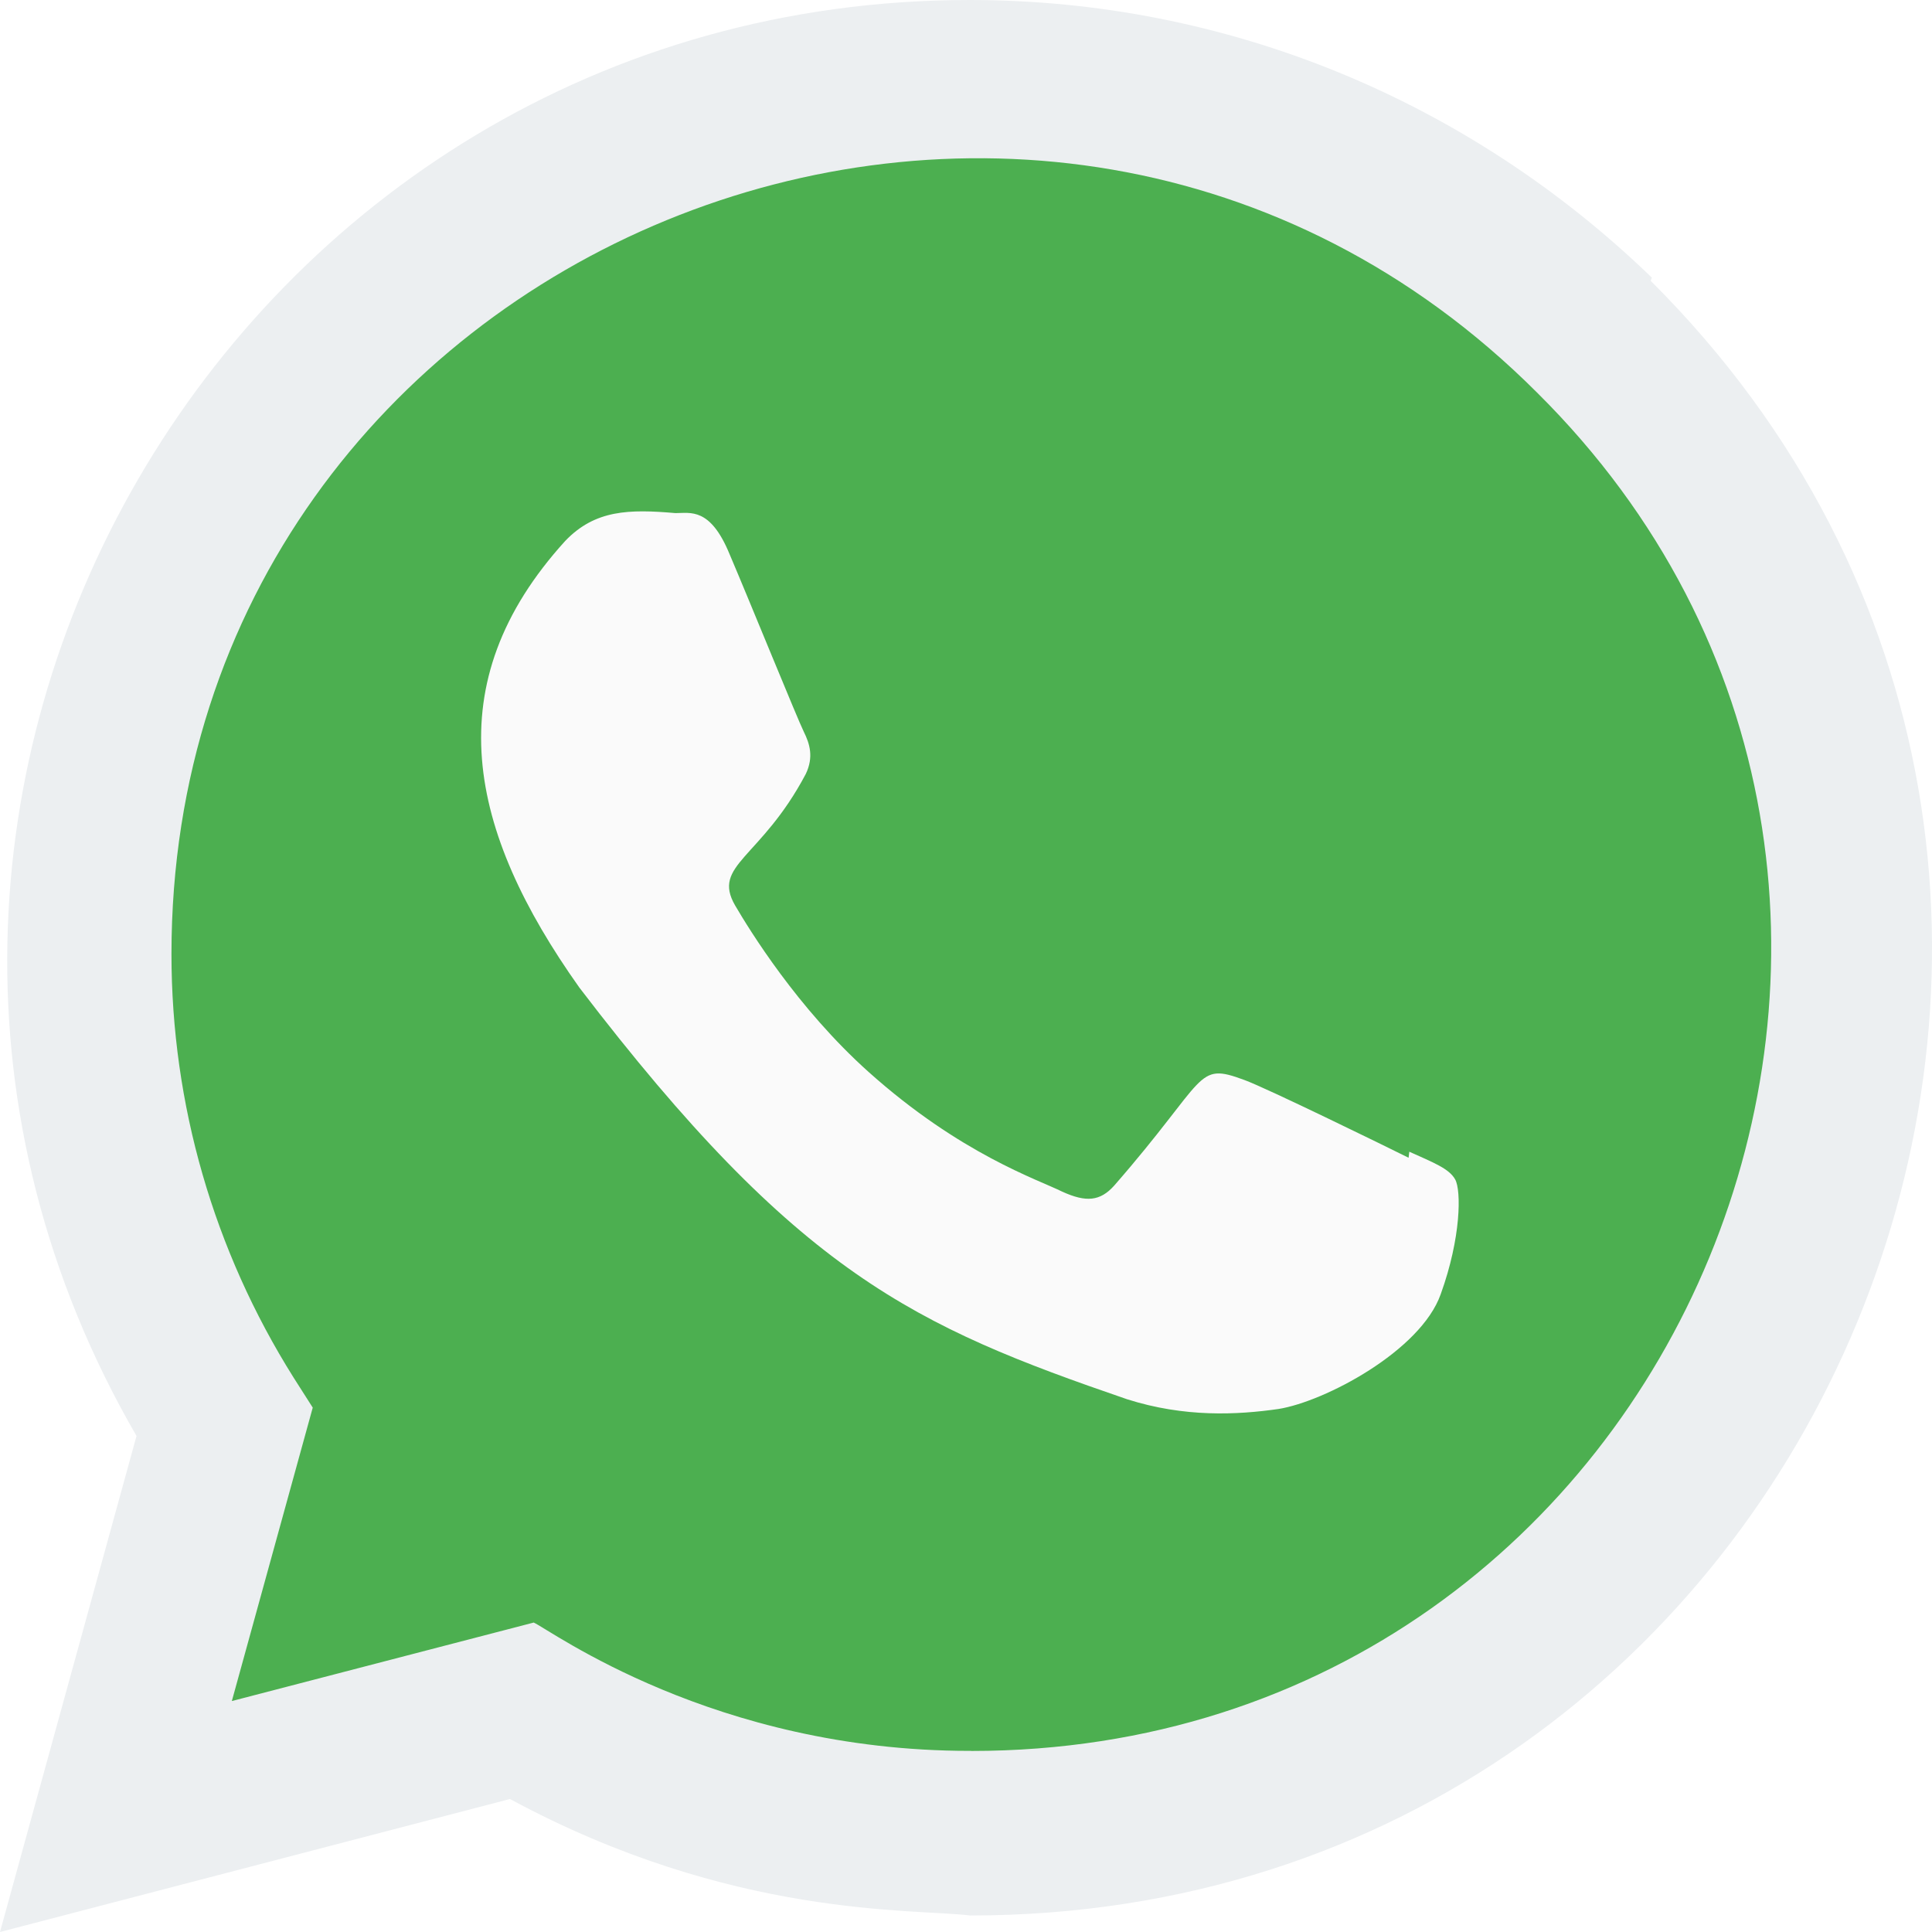
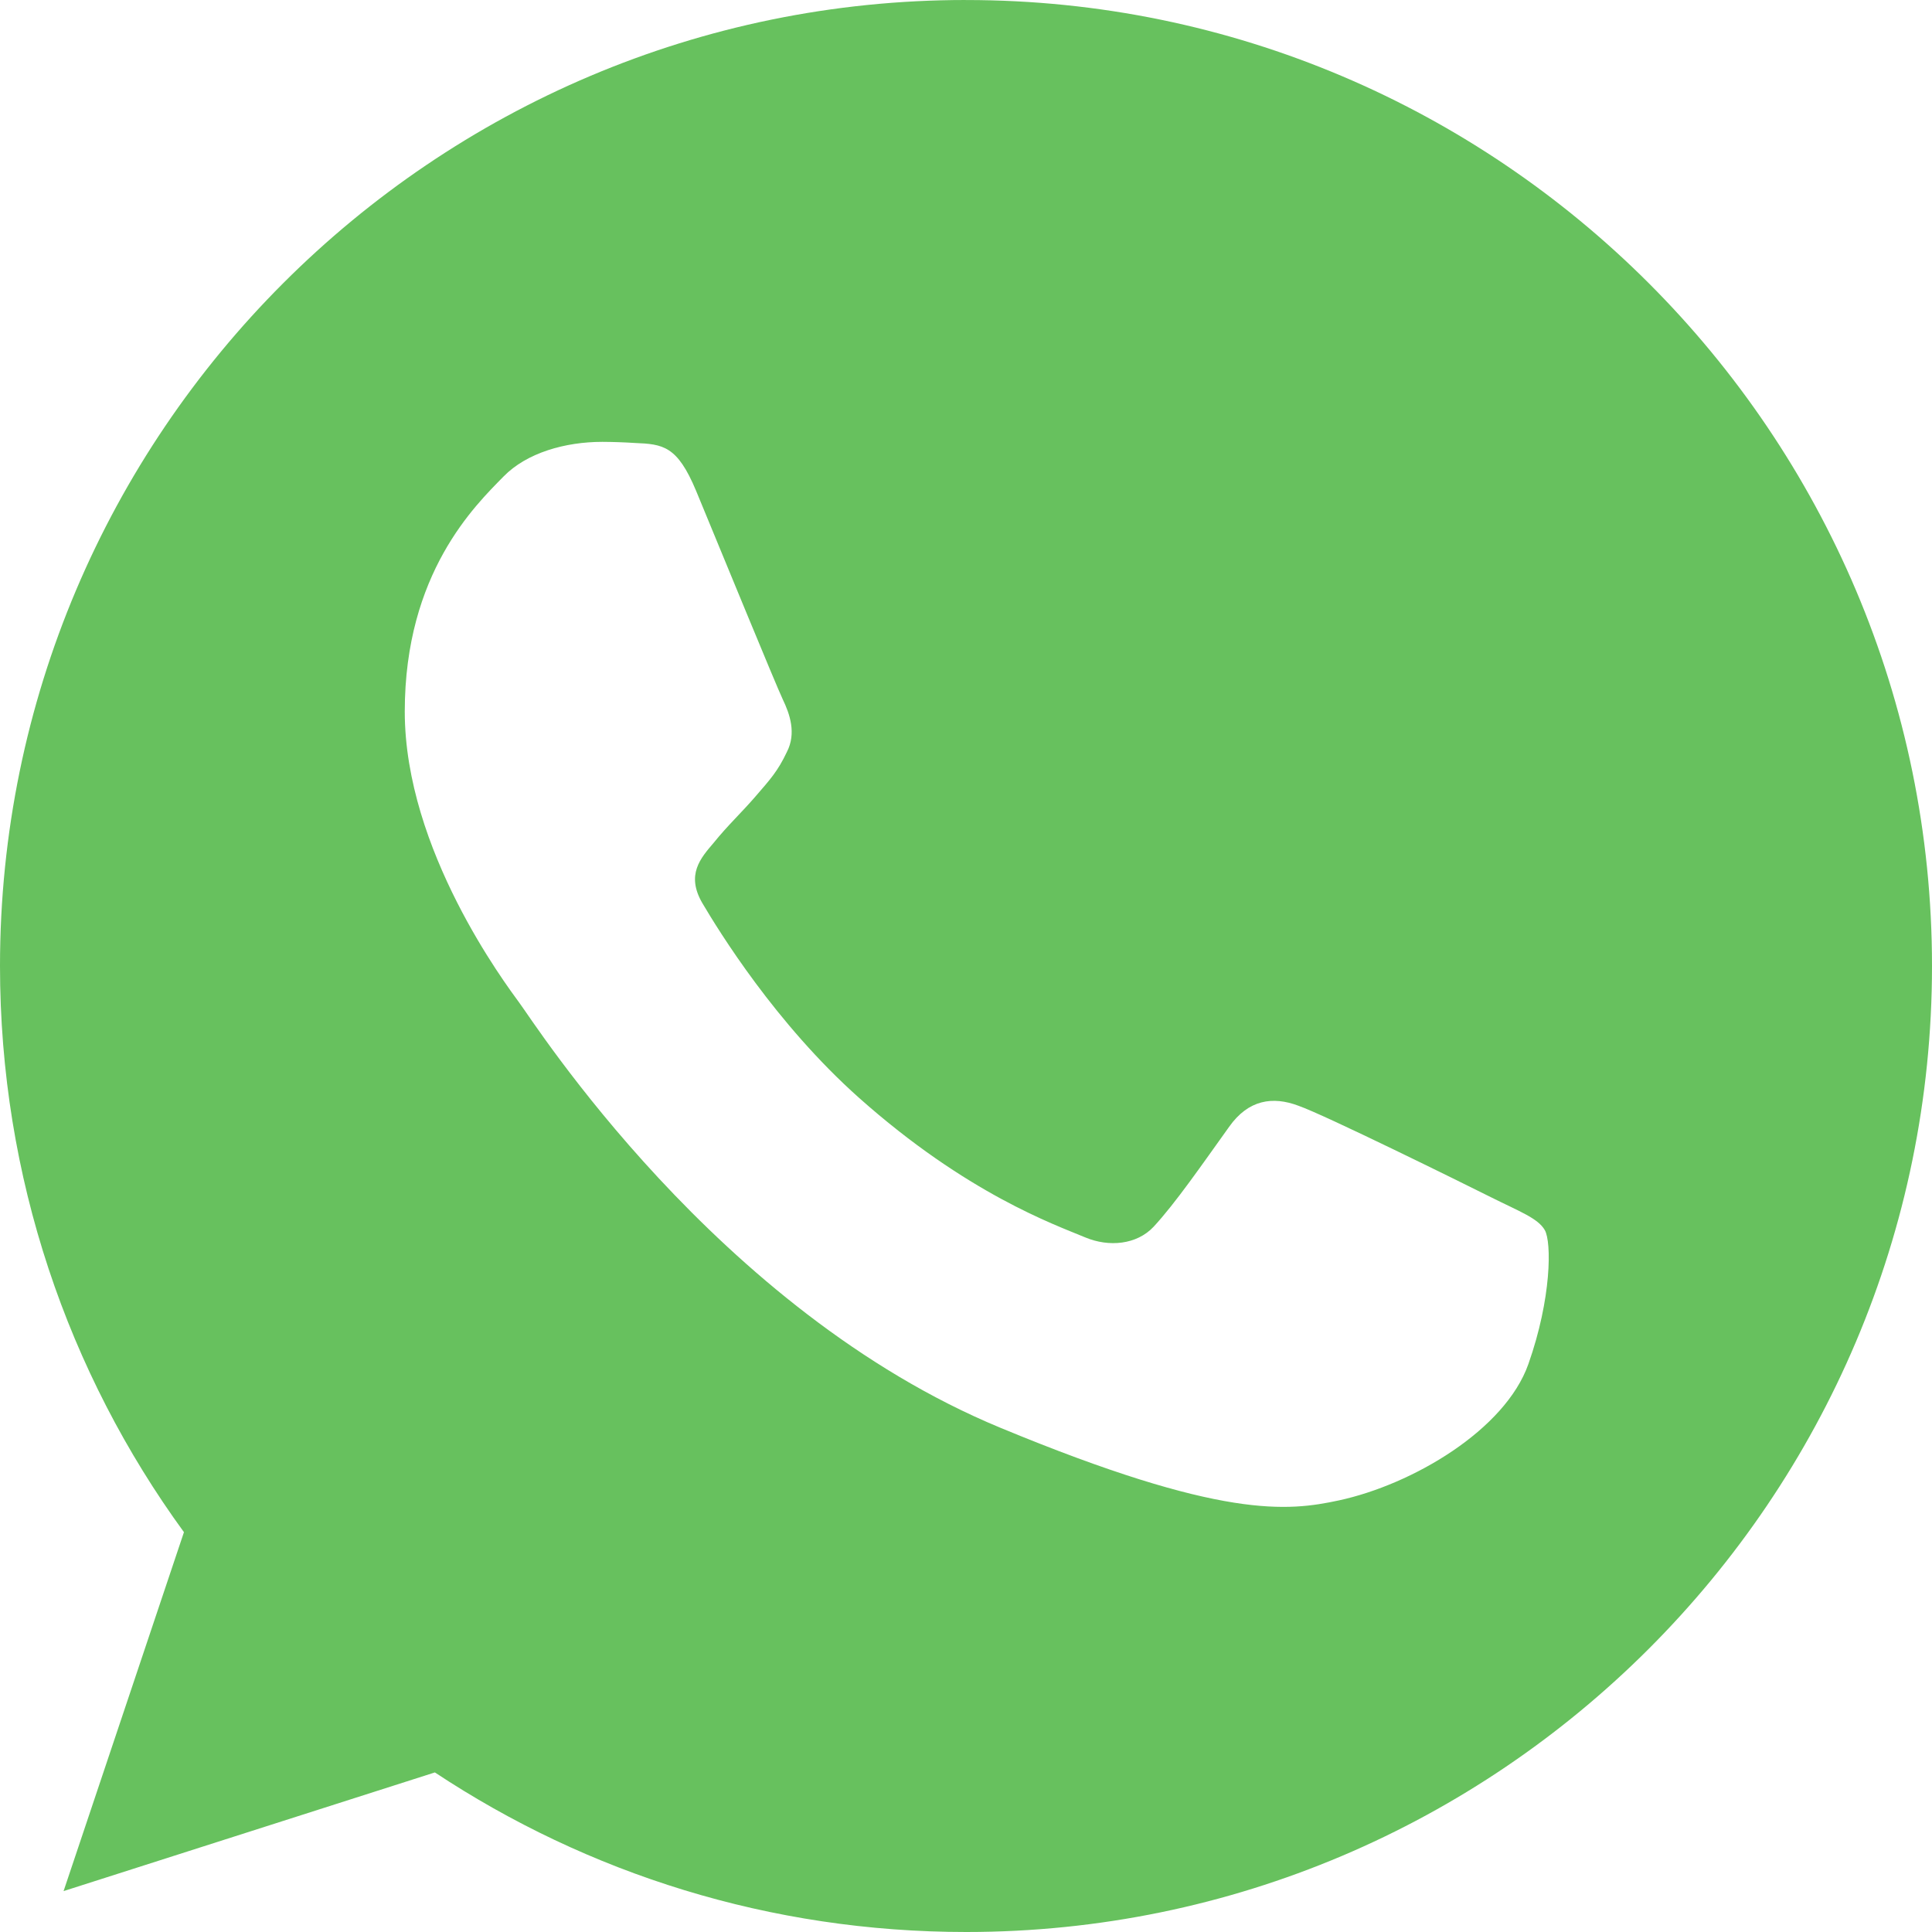
- <svg xmlns="http://www.w3.org/2000/svg" enable-background="new 0 0 24 24" height="512" viewBox="0 0 24 24" width="512">
-   <path d="m20.52 3.449c-2.28-2.204-5.28-3.449-8.475-3.449-9.17 0-14.928 9.935-10.349 17.838l-1.696 6.162 6.335-1.652c2.76 1.491 5.021 1.359 5.716 1.447 10.633 0 15.926-12.864 8.454-20.307z" fill="#eceff1" />
-   <path d="m12.067 21.751-.006-.001h-.016c-3.182 0-5.215-1.507-5.415-1.594l-3.75.975 1.005-3.645-.239-.375c-.99-1.576-1.516-3.391-1.516-5.26 0-8.793 10.745-13.19 16.963-6.975 6.203 6.15 1.848 16.875-7.026 16.875z" fill="#4caf50" />
-   <path d="m17.507 14.307-.009.075c-.301-.15-1.767-.867-2.04-.966-.613-.227-.44-.036-1.617 1.312-.175.195-.349.21-.646.075-.3-.15-1.263-.465-2.403-1.485-.888-.795-1.484-1.77-1.66-2.07-.293-.506.32-.578.878-1.634.1-.21.049-.375-.025-.524-.075-.15-.672-1.62-.922-2.206-.24-.584-.487-.51-.672-.51-.576-.05-.997-.042-1.368.344-1.614 1.774-1.207 3.604.174 5.55 2.714 3.552 4.16 4.206 6.804 5.114.714.227 1.365.195 1.88.121.574-.091 1.767-.721 2.016-1.426.255-.705.255-1.29.18-1.425-.074-.135-.27-.21-.57-.345z" fill="#fafafa" />
+ <svg xmlns="http://www.w3.org/2000/svg" viewBox="0 0 128 128">
+   <g clip-rule="evenodd">
+     <path fill="none" d="M0 0h128v128H0z" />
+     <path d="M46.114 32.509c-1.241-2.972-2.182-3.085-4.062-3.161a36.272 36.272 0 00-2.144-.074c-2.446 0-5.003.715-6.546 2.295-1.88 1.919-6.545 6.396-6.545 15.576 0 9.181 6.695 18.06 7.598 19.303.941 1.24 13.053 20.354 31.86 28.144 14.707 6.095 19.071 5.53 22.418 4.816 4.89-1.053 11.021-4.667 12.564-9.03 1.542-4.365 1.542-8.09 1.09-8.88-.451-.79-1.693-1.24-3.573-2.182-1.88-.941-11.021-5.456-12.751-6.058-1.693-.639-3.31-.413-4.588 1.393-1.806 2.521-3.573 5.08-5.003 6.622-1.128 1.204-2.972 1.355-4.514.715-2.069-.864-7.861-2.898-15.008-9.256-5.53-4.928-9.291-11.06-10.381-12.904-1.091-1.881-.113-2.973.752-3.988.941-1.167 1.843-1.994 2.783-3.086.941-1.091 1.467-1.655 2.069-2.935.64-1.241.188-2.521-.263-3.462-.452-.943-4.213-10.124-5.756-13.848zM63.981 0C28.699 0 0 28.707 0 63.999c0 13.996 4.514 26.977 12.187 37.512L4.212 125.29l24.6-7.862C38.93 124.125 51.004 128 64.019 128 99.301 128 128 99.291 128 64.001 128 28.709 99.301.002 64.019.002h-.037V0z" fill="#67C15E" fill-rule="evenodd" />
+   </g>
</svg>
